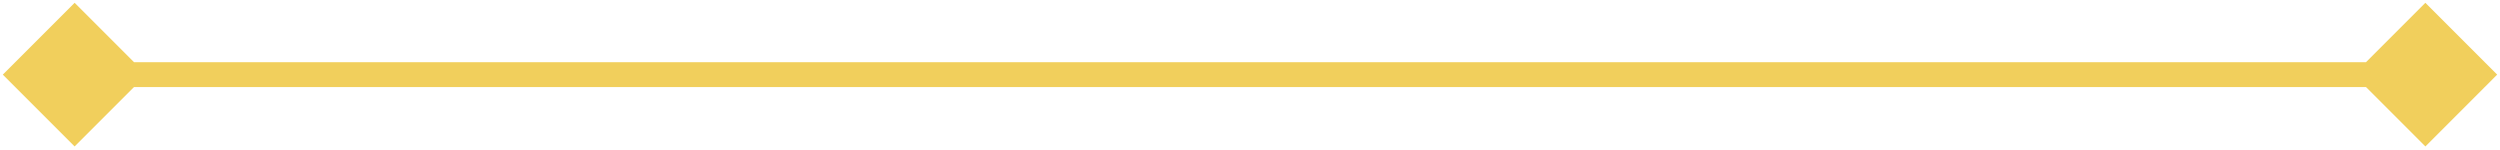
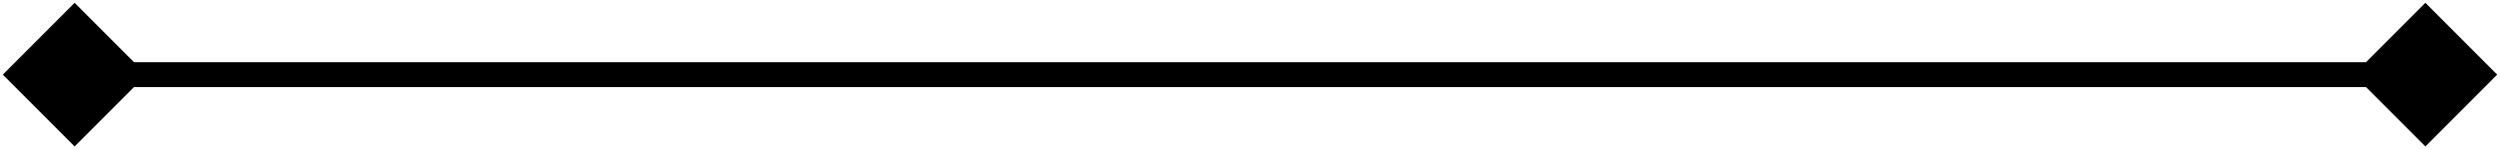
<svg xmlns="http://www.w3.org/2000/svg" fill="none" viewBox="0 0 201 12">
-   <path fill="#f1cf5c" d="M.226 6 6 11.774 11.774 6 6 .226.226 6Zm200.547 0L195 .226 189.227 6 195 11.774 200.773 6ZM6 7h189V5H6v2Z" />
+   <path fill="currentColor" d="M.226 6 6 11.774 11.774 6 6 .226.226 6Zm200.547 0L195 .226 189.227 6 195 11.774 200.773 6ZM6 7h189V5H6v2Z" />
</svg>
